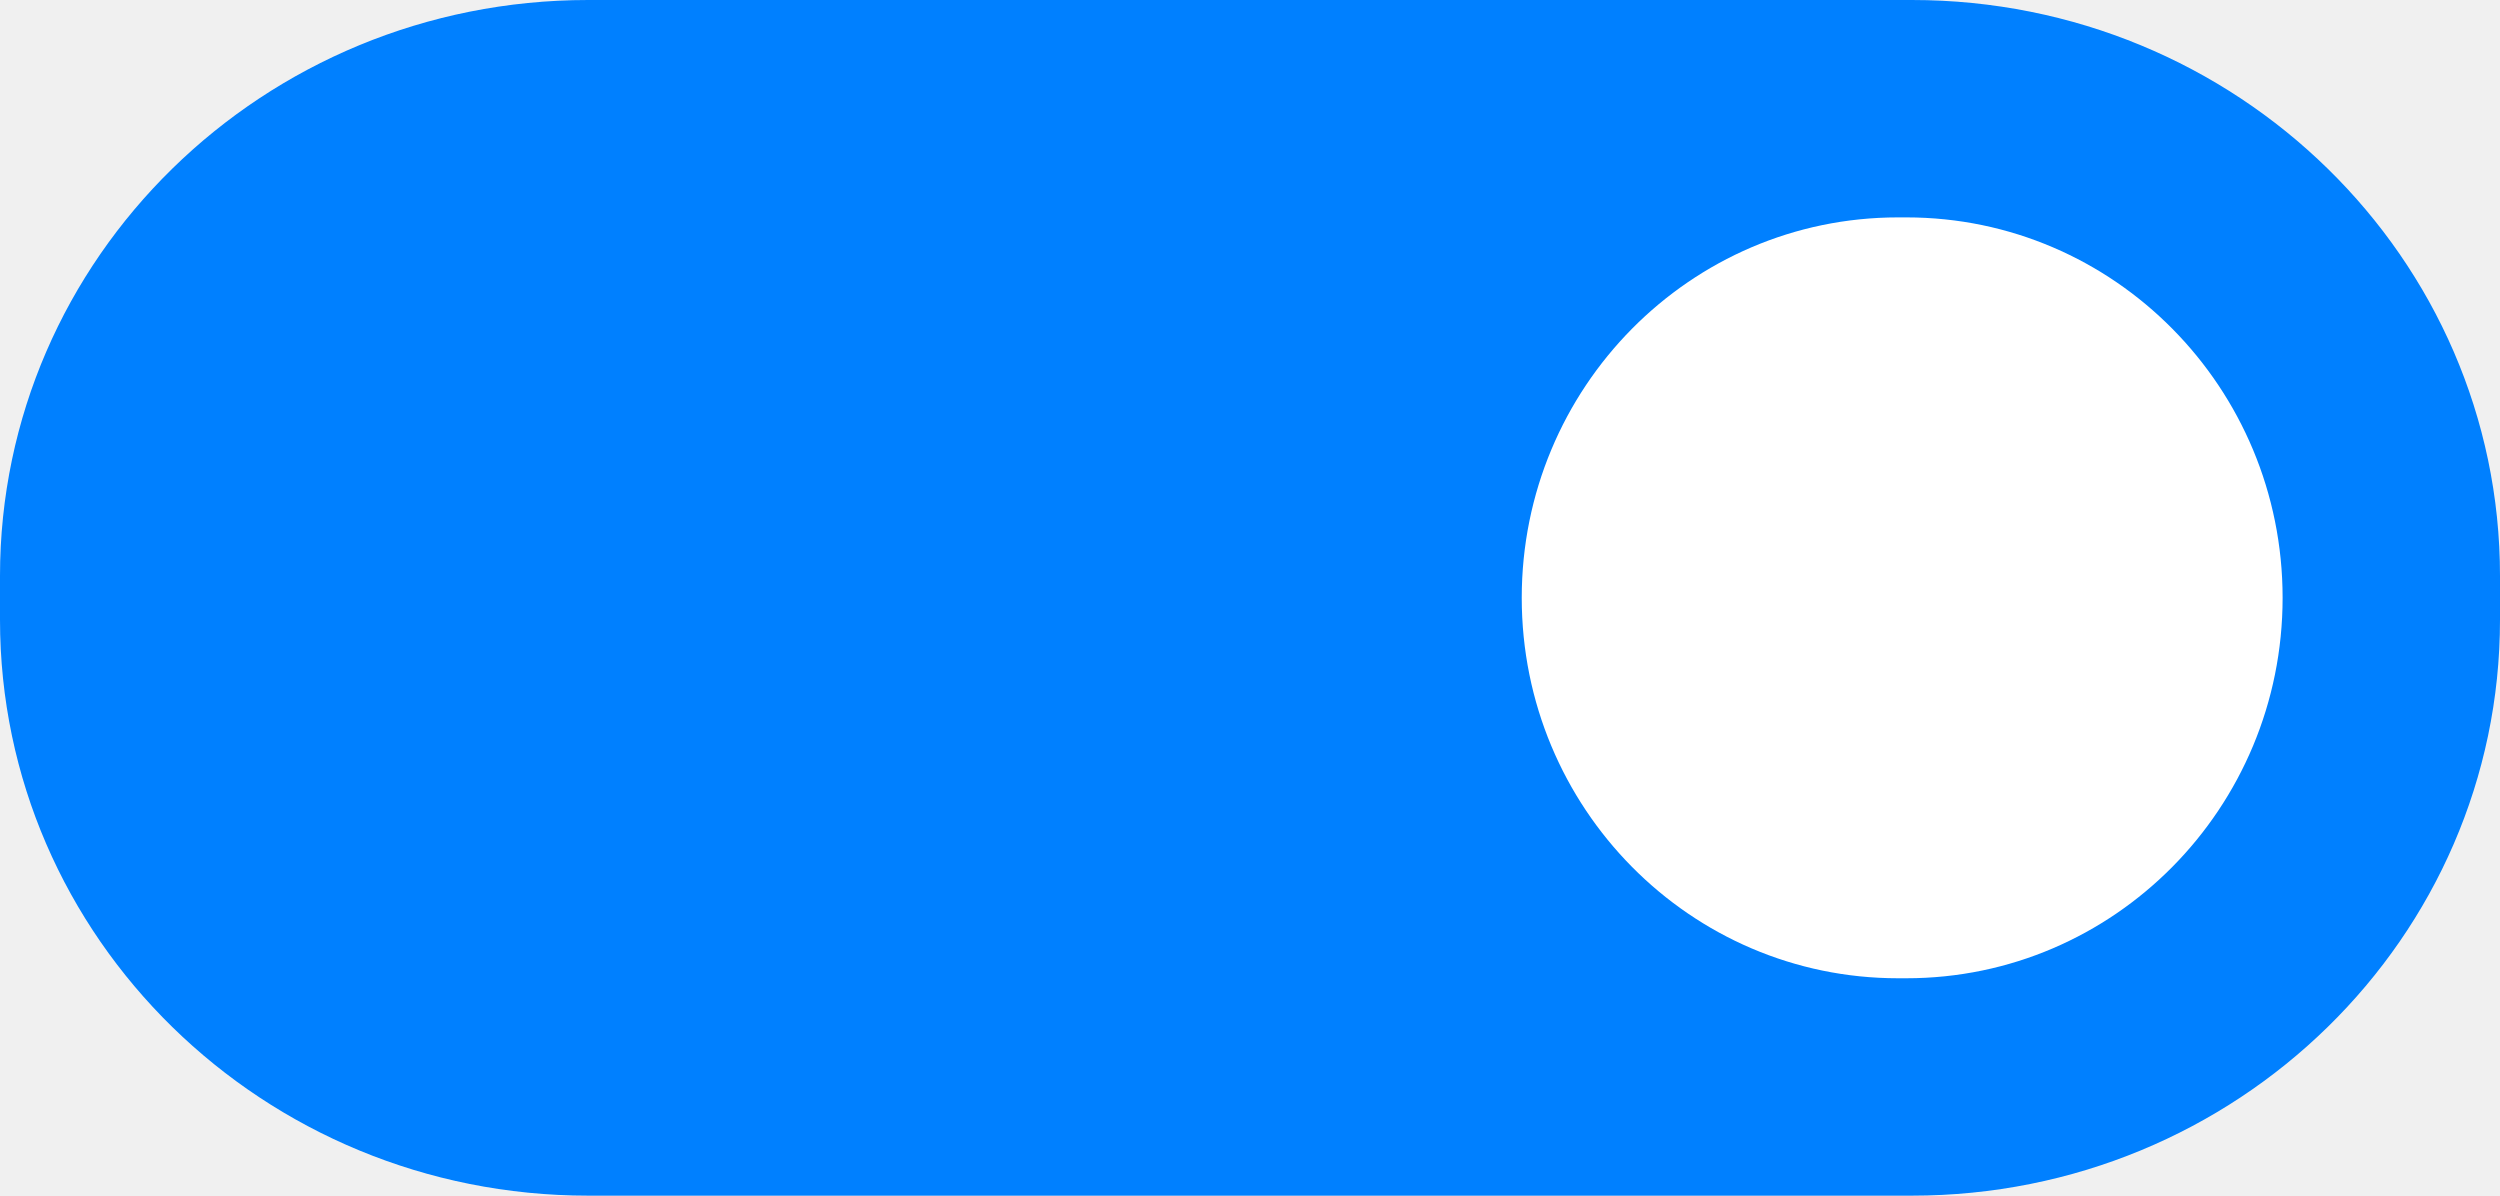
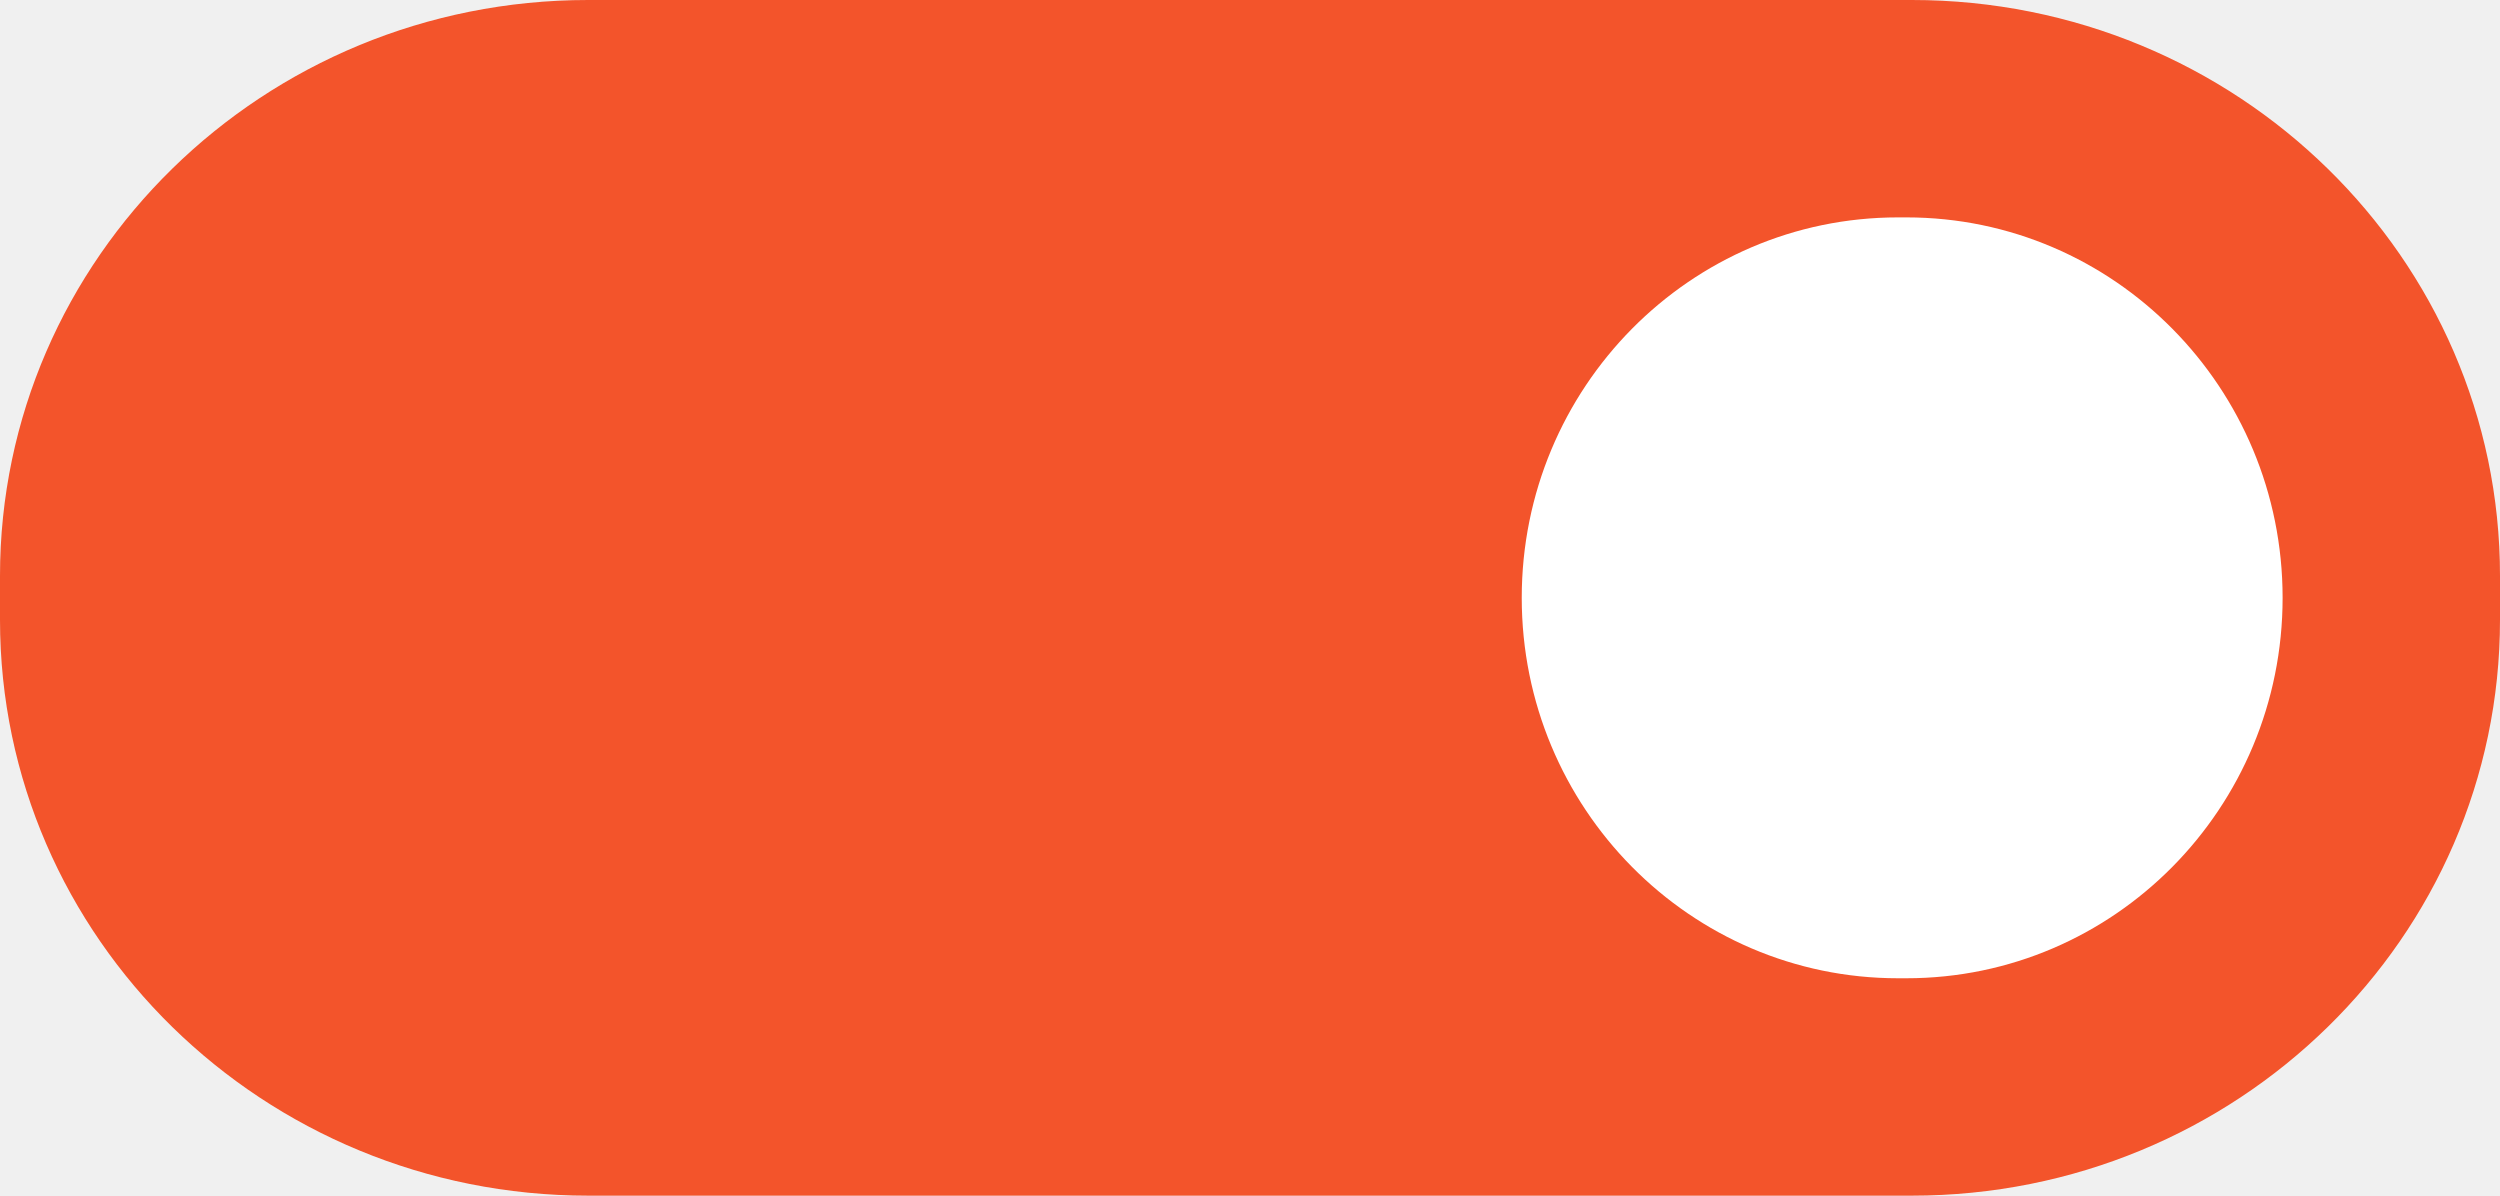
<svg xmlns="http://www.w3.org/2000/svg" xmlns:xlink="http://www.w3.org/1999/xlink" id="svg16" version="1.1" height="22" width="46">
  <defs id="defs8">
    <linearGradient id="a">
      <stop id="stop2" stop-color="#39393a" offset="0" />
      <stop id="stop4" stop-color="#2f2f30" offset="1" />
    </linearGradient>
    <linearGradient gradientTransform="translate(-19,-291.18)" gradientUnits="userSpaceOnUse" y2="309.804" x2="53" y1="294.429" x1="53" id="b" xlink:href="#a" />
  </defs>
-   <rect style="fill:#0080ff;fill-opacity:1;stroke:none;stroke-width:1.132;marker:none" width="46" height="22" x="0" y="0" rx="10.821" ry="10.598" fill="#15539e" id="rect10" />
+   <rect style="fill:#f3542b;fill-opacity:1;stroke:none;stroke-width:1.132;marker:none" width="46" height="22" x="0" y="0" rx="10.821" ry="10.598" fill="#15539e" id="rect10" />
  <rect ry="7" rx="6.923" y="4" x="28" height="14" width="14" style="fill:#ffffff;fill-opacity:1;stroke:none;stroke-width:0.722;marker:none" fill="url(#b)" id="rect12" />
</svg>
